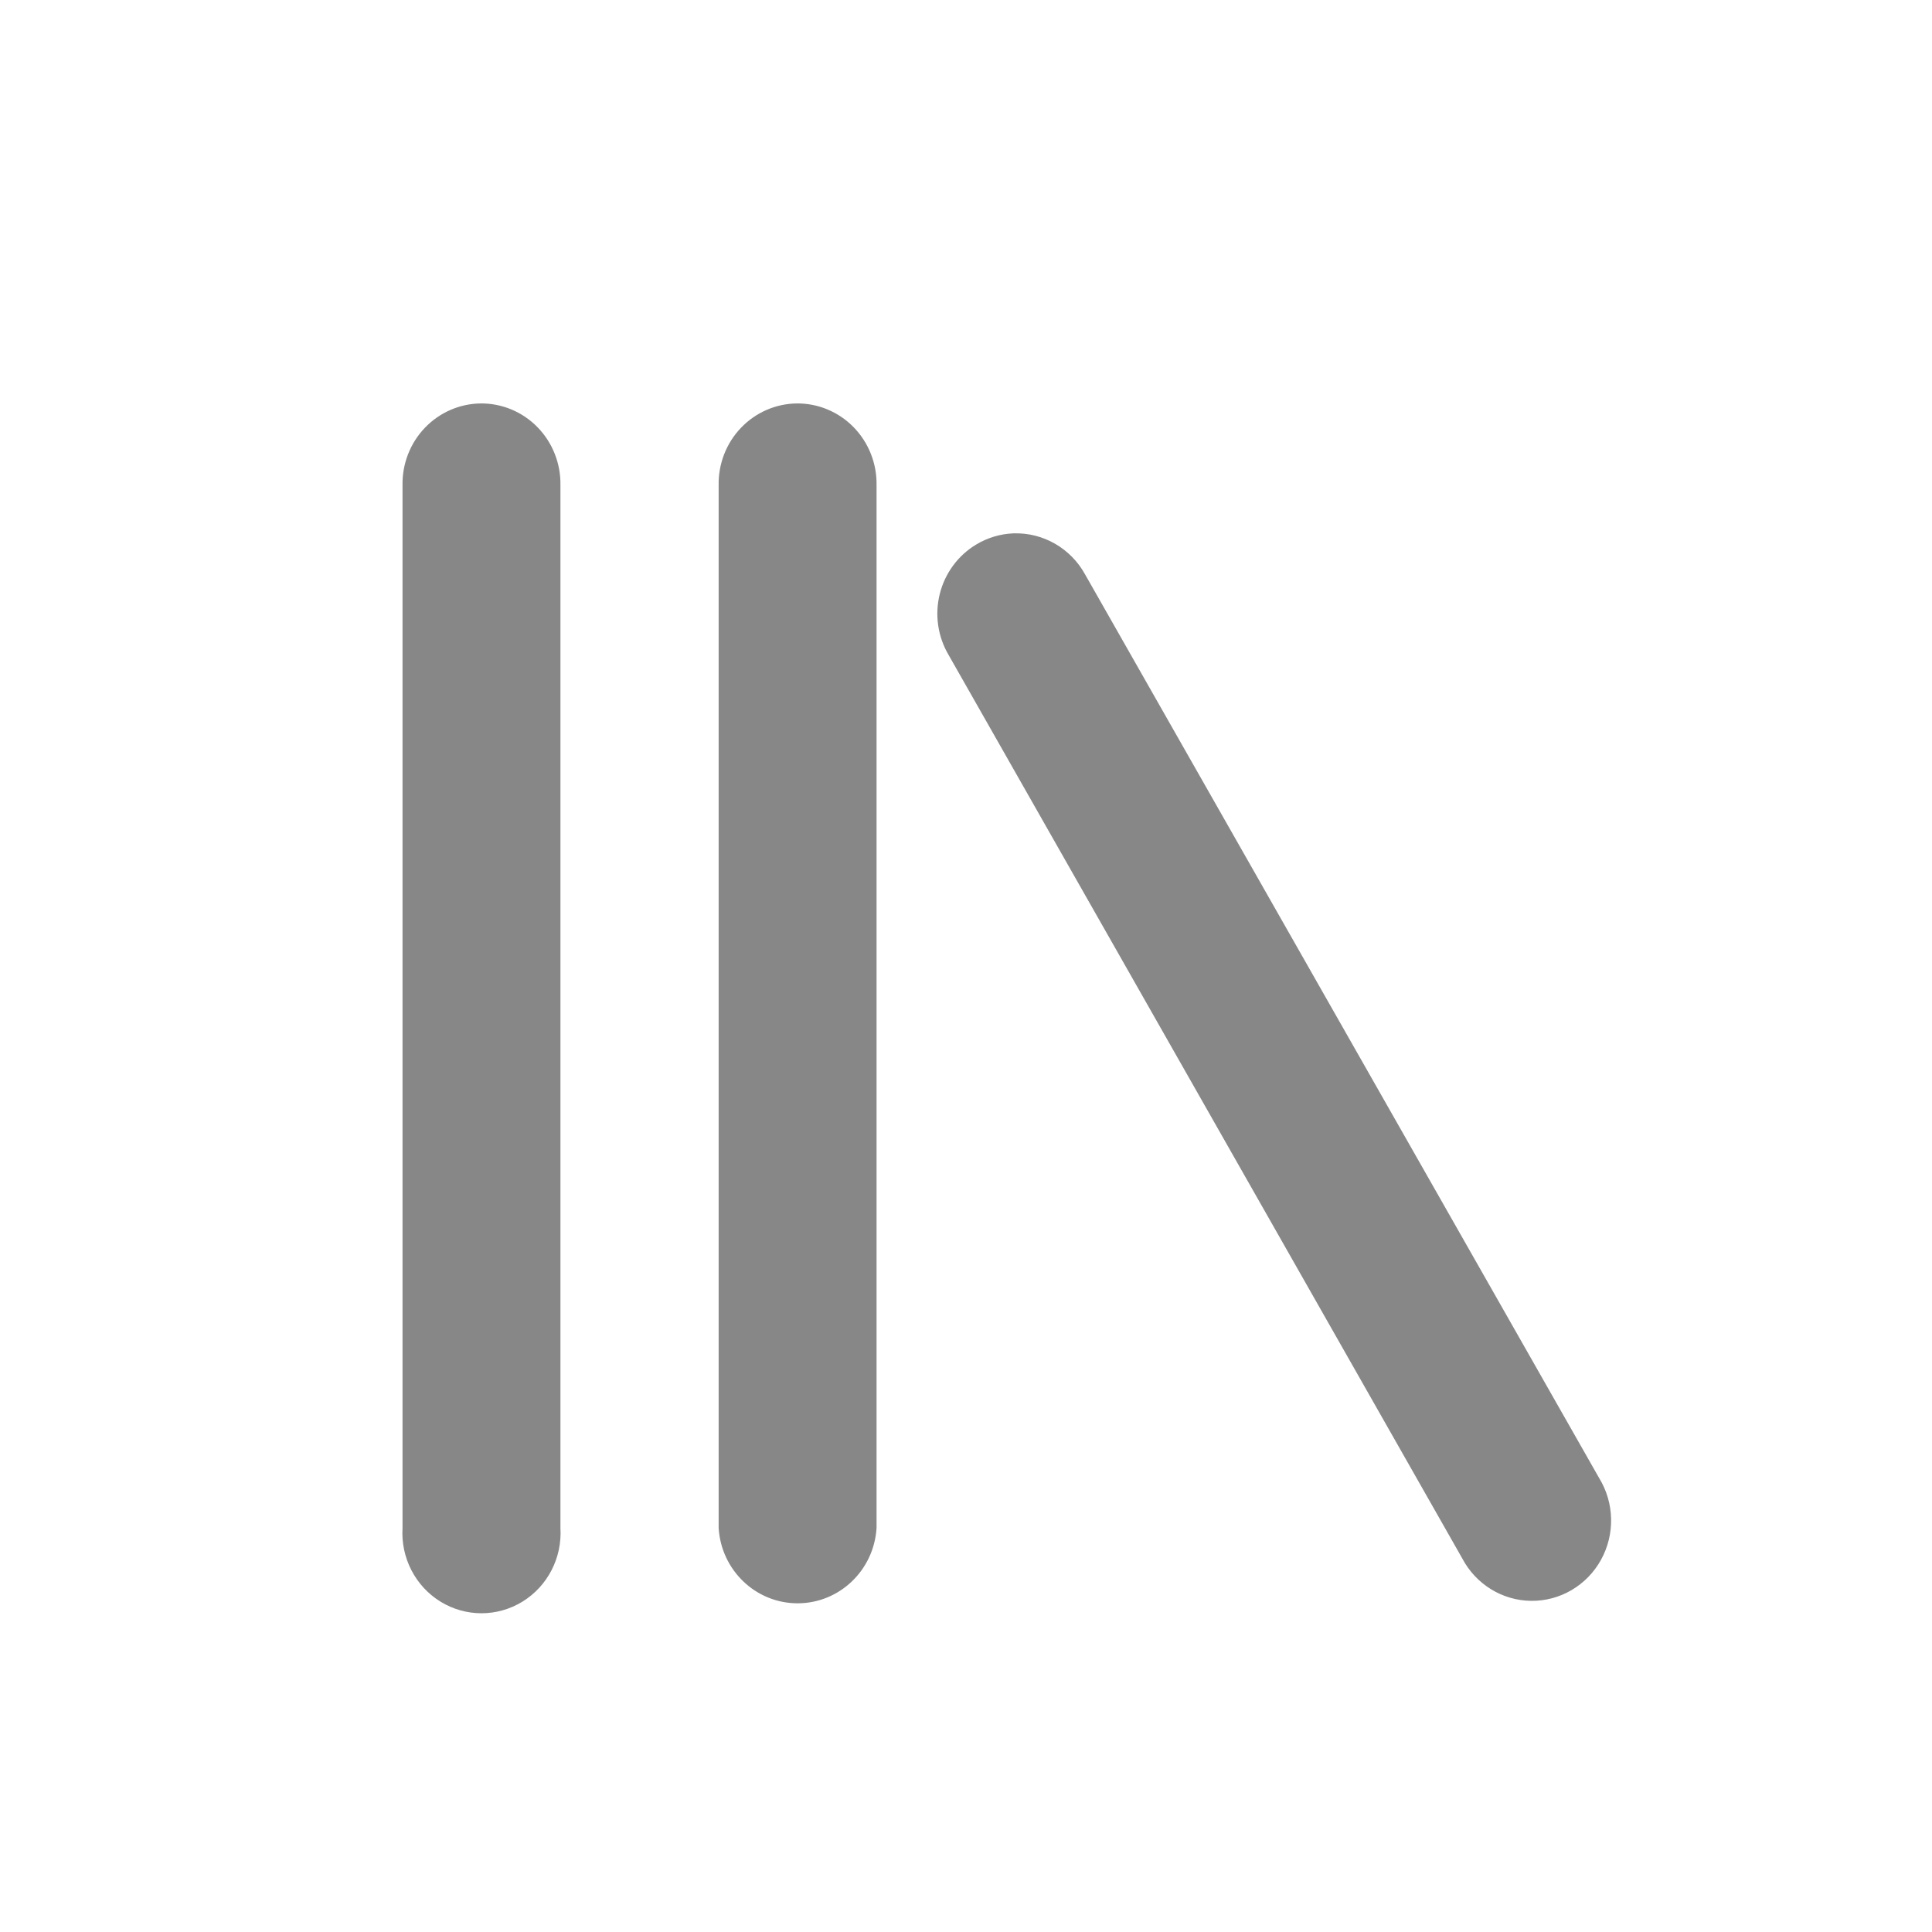
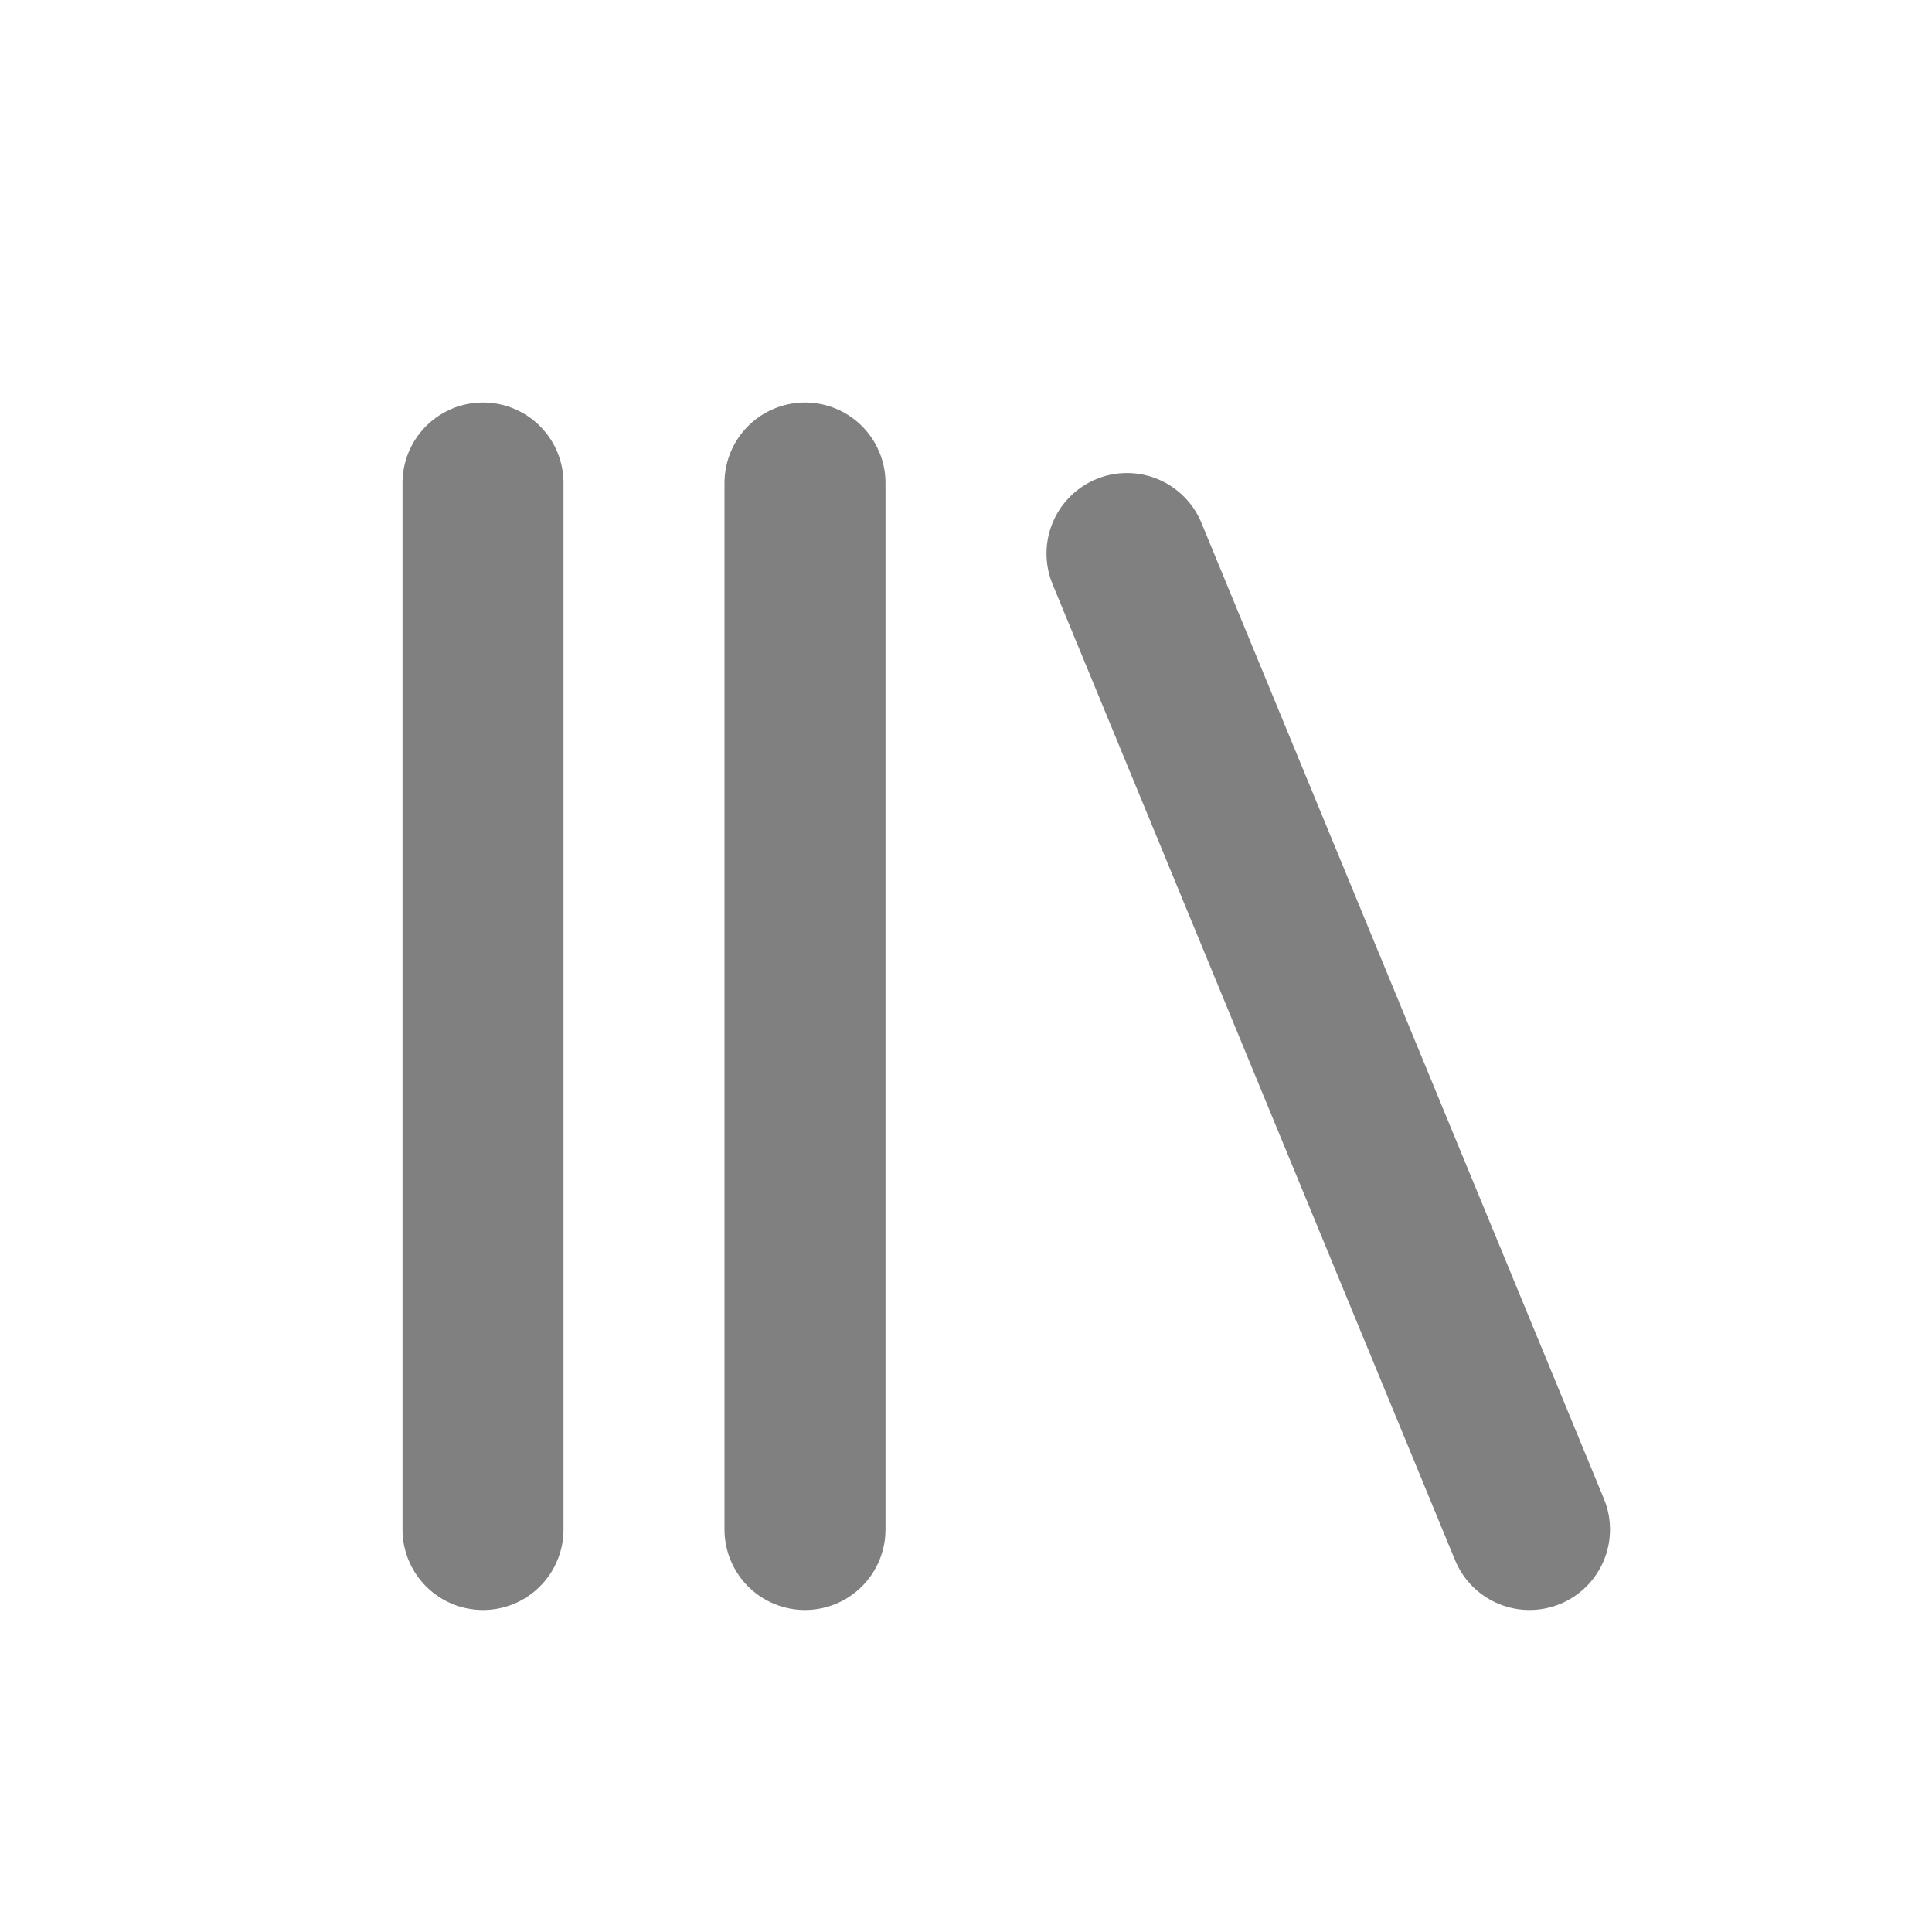
- <svg xmlns="http://www.w3.org/2000/svg" width="24" height="24" viewBox="0 0 6.35 6.35" version="1.1" id="svg8">
+ <svg xmlns="http://www.w3.org/2000/svg" width="24" height="24" viewBox="0 0 24 24" version="1.1" id="svg8">
  <defs id="defs2" />
-   <g id="layer1" transform="translate(0,-290.65)">
-     <path id="path877" d="m 1.58,291.976 a 0.26,0.264 0 0 0 -0.257,0.269 v 3.427 a 0.26,0.264 0 1 0 0.519,0 v -3.427 a 0.26,0.264 0 0 0 -0.263,-0.269 z m 1.039,0 a 0.26,0.264 0 0 0 -0.257,0.269 v 3.427 a 0.26,0.264 0 0 0 0.519,0 v -3.427 a 0.26,0.264 0 0 0 -0.263,-0.269 z m 0.712,0.427 a 0.26,0.264 0 0 0 -0.123,0.037 0.26,0.264 0 0 0 -0.09,0.363 l 1.688,2.969 a 0.26,0.264 0 1 0 0.45,-0.264 L 3.567,292.539 A 0.26,0.264 0 0 0 3.331,292.403 Z" style="color:#000000;font-style:normal;font-variant:normal;font-weight:normal;font-stretch:normal;font-size:medium;line-height:normal;font-family:sans-serif;font-variant-ligatures:normal;font-variant-position:normal;font-variant-caps:normal;font-variant-numeric:normal;font-variant-alternates:normal;font-feature-settings:normal;text-indent:0;text-align:start;text-decoration:none;text-decoration-line:none;text-decoration-style:solid;text-decoration-color:#000000;letter-spacing:normal;word-spacing:normal;text-transform:none;writing-mode:lr-tb;direction:ltr;text-orientation:mixed;dominant-baseline:auto;baseline-shift:baseline;text-anchor:start;white-space:normal;shape-padding:0;clip-rule:nonzero;display:inline;overflow:visible;visibility:visible;opacity:1;isolation:auto;mix-blend-mode:normal;color-interpolation:sRGB;color-interpolation-filters:linearRGB;solid-color:#000000;solid-opacity:1;vector-effect:none;fill:#000000;fill-opacity:0.471;fill-rule:nonzero;stroke:none;stroke-width:0.529;stroke-linecap:round;stroke-linejoin:round;stroke-miterlimit:4;stroke-dasharray:none;stroke-dashoffset:0;stroke-opacity:1;color-rendering:auto;image-rendering:auto;shape-rendering:auto;text-rendering:auto;enable-background:accumulate" />
-     <g style="stroke:#212121;stroke-opacity:1" id="g835" transform="translate(-19.17659)">
-       <path style="fill:none;stroke:#212121;stroke-width:0.529;stroke-linecap:round;stroke-linejoin:round;stroke-miterlimit:4;stroke-dasharray:none;stroke-opacity:1" d="m 1.587,295.677 v -3.44" id="path829" />
-       <path style="fill:none;stroke:#212121;stroke-width:0.529;stroke-linecap:butt;stroke-linejoin:miter;stroke-miterlimit:4;stroke-dasharray:none;stroke-opacity:1" d="m 1.587,295.942 v -0.529" id="path831" />
-       <path id="path833" d="m 1.587,295.677 v -3.44" style="fill:none;stroke:#212121;stroke-width:0.529;stroke-linecap:round;stroke-linejoin:round;stroke-miterlimit:4;stroke-dasharray:none;stroke-opacity:1" />
-     </g>
-     <g style="stroke:#212121;stroke-opacity:1" transform="translate(-18.11826)" id="g843">
-       <path id="path837" d="m 1.587,295.677 v -3.44" style="fill:none;stroke:#212121;stroke-width:0.529;stroke-linecap:round;stroke-linejoin:round;stroke-miterlimit:4;stroke-dasharray:none;stroke-opacity:1" />
-       <path id="path839" d="m 1.587,295.942 v -0.529" style="fill:none;stroke:#212121;stroke-width:0.529;stroke-linecap:butt;stroke-linejoin:miter;stroke-miterlimit:4;stroke-dasharray:none;stroke-opacity:1" />
-       <path style="fill:none;stroke:#212121;stroke-width:0.529;stroke-linecap:round;stroke-linejoin:round;stroke-miterlimit:4;stroke-dasharray:none;stroke-opacity:1" d="m 1.587,295.677 v -3.44" id="path841" />
-     </g>
-     <g style="stroke:#212121;stroke-opacity:1" id="g851" transform="rotate(-30,-6.305514,324.8908)">
-       <path style="fill:none;stroke:#212121;stroke-width:0.529;stroke-linecap:round;stroke-linejoin:round;stroke-miterlimit:4;stroke-dasharray:none;stroke-opacity:1" d="m 1.587,295.677 v -3.44" id="path845" />
-       <path style="fill:none;stroke:#212121;stroke-width:0.529;stroke-linecap:butt;stroke-linejoin:miter;stroke-miterlimit:4;stroke-dasharray:none;stroke-opacity:1" d="m 1.587,295.942 v -0.529" id="path847" />
-       <path id="path849" d="m 1.587,295.677 v -3.44" style="fill:none;stroke:#212121;stroke-width:0.529;stroke-linecap:round;stroke-linejoin:round;stroke-miterlimit:4;stroke-dasharray:none;stroke-opacity:1" />
-     </g>
+   <g id="layer1" transform="translate(0,-273.65)">
+     <path style="fill:none;stroke:#000000;stroke-width:2;stroke-linecap:round;stroke-linejoin:miter;stroke-miterlimit:4;stroke-dasharray:none;stroke-opacity:0.498" d="m 6,292.65 v -13" id="path832" />
+     <path id="path834" d="m 10,292.65 v -13" style="fill:none;stroke:#000000;stroke-width:2;stroke-linecap:round;stroke-linejoin:miter;stroke-miterlimit:4;stroke-dasharray:none;stroke-opacity:0.498" />
+     <path style="fill:none;stroke:#000000;stroke-width:2;stroke-linecap:round;stroke-linejoin:miter;stroke-miterlimit:4;stroke-dasharray:none;stroke-opacity:0.498" d="M 19,292.65 14,280.526" id="path836" />
+     <path id="path838" d="m 76,292.65 v -14" style="fill:none;stroke:#000000;stroke-width:2;stroke-linecap:round;stroke-linejoin:miter;stroke-miterlimit:4;stroke-dasharray:none;stroke-opacity:1" />
+     <path style="fill:none;stroke:#000000;stroke-width:2;stroke-linecap:round;stroke-linejoin:miter;stroke-miterlimit:4;stroke-dasharray:none;stroke-opacity:1" d="m 80,292.65 v -14" id="path840" />
+     <path id="path842" d="m 89,292.65 -7,-12.124" style="fill:none;stroke:#000000;stroke-width:2;stroke-linecap:round;stroke-linejoin:miter;stroke-miterlimit:4;stroke-dasharray:none;stroke-opacity:1" />
  </g>
</svg>
